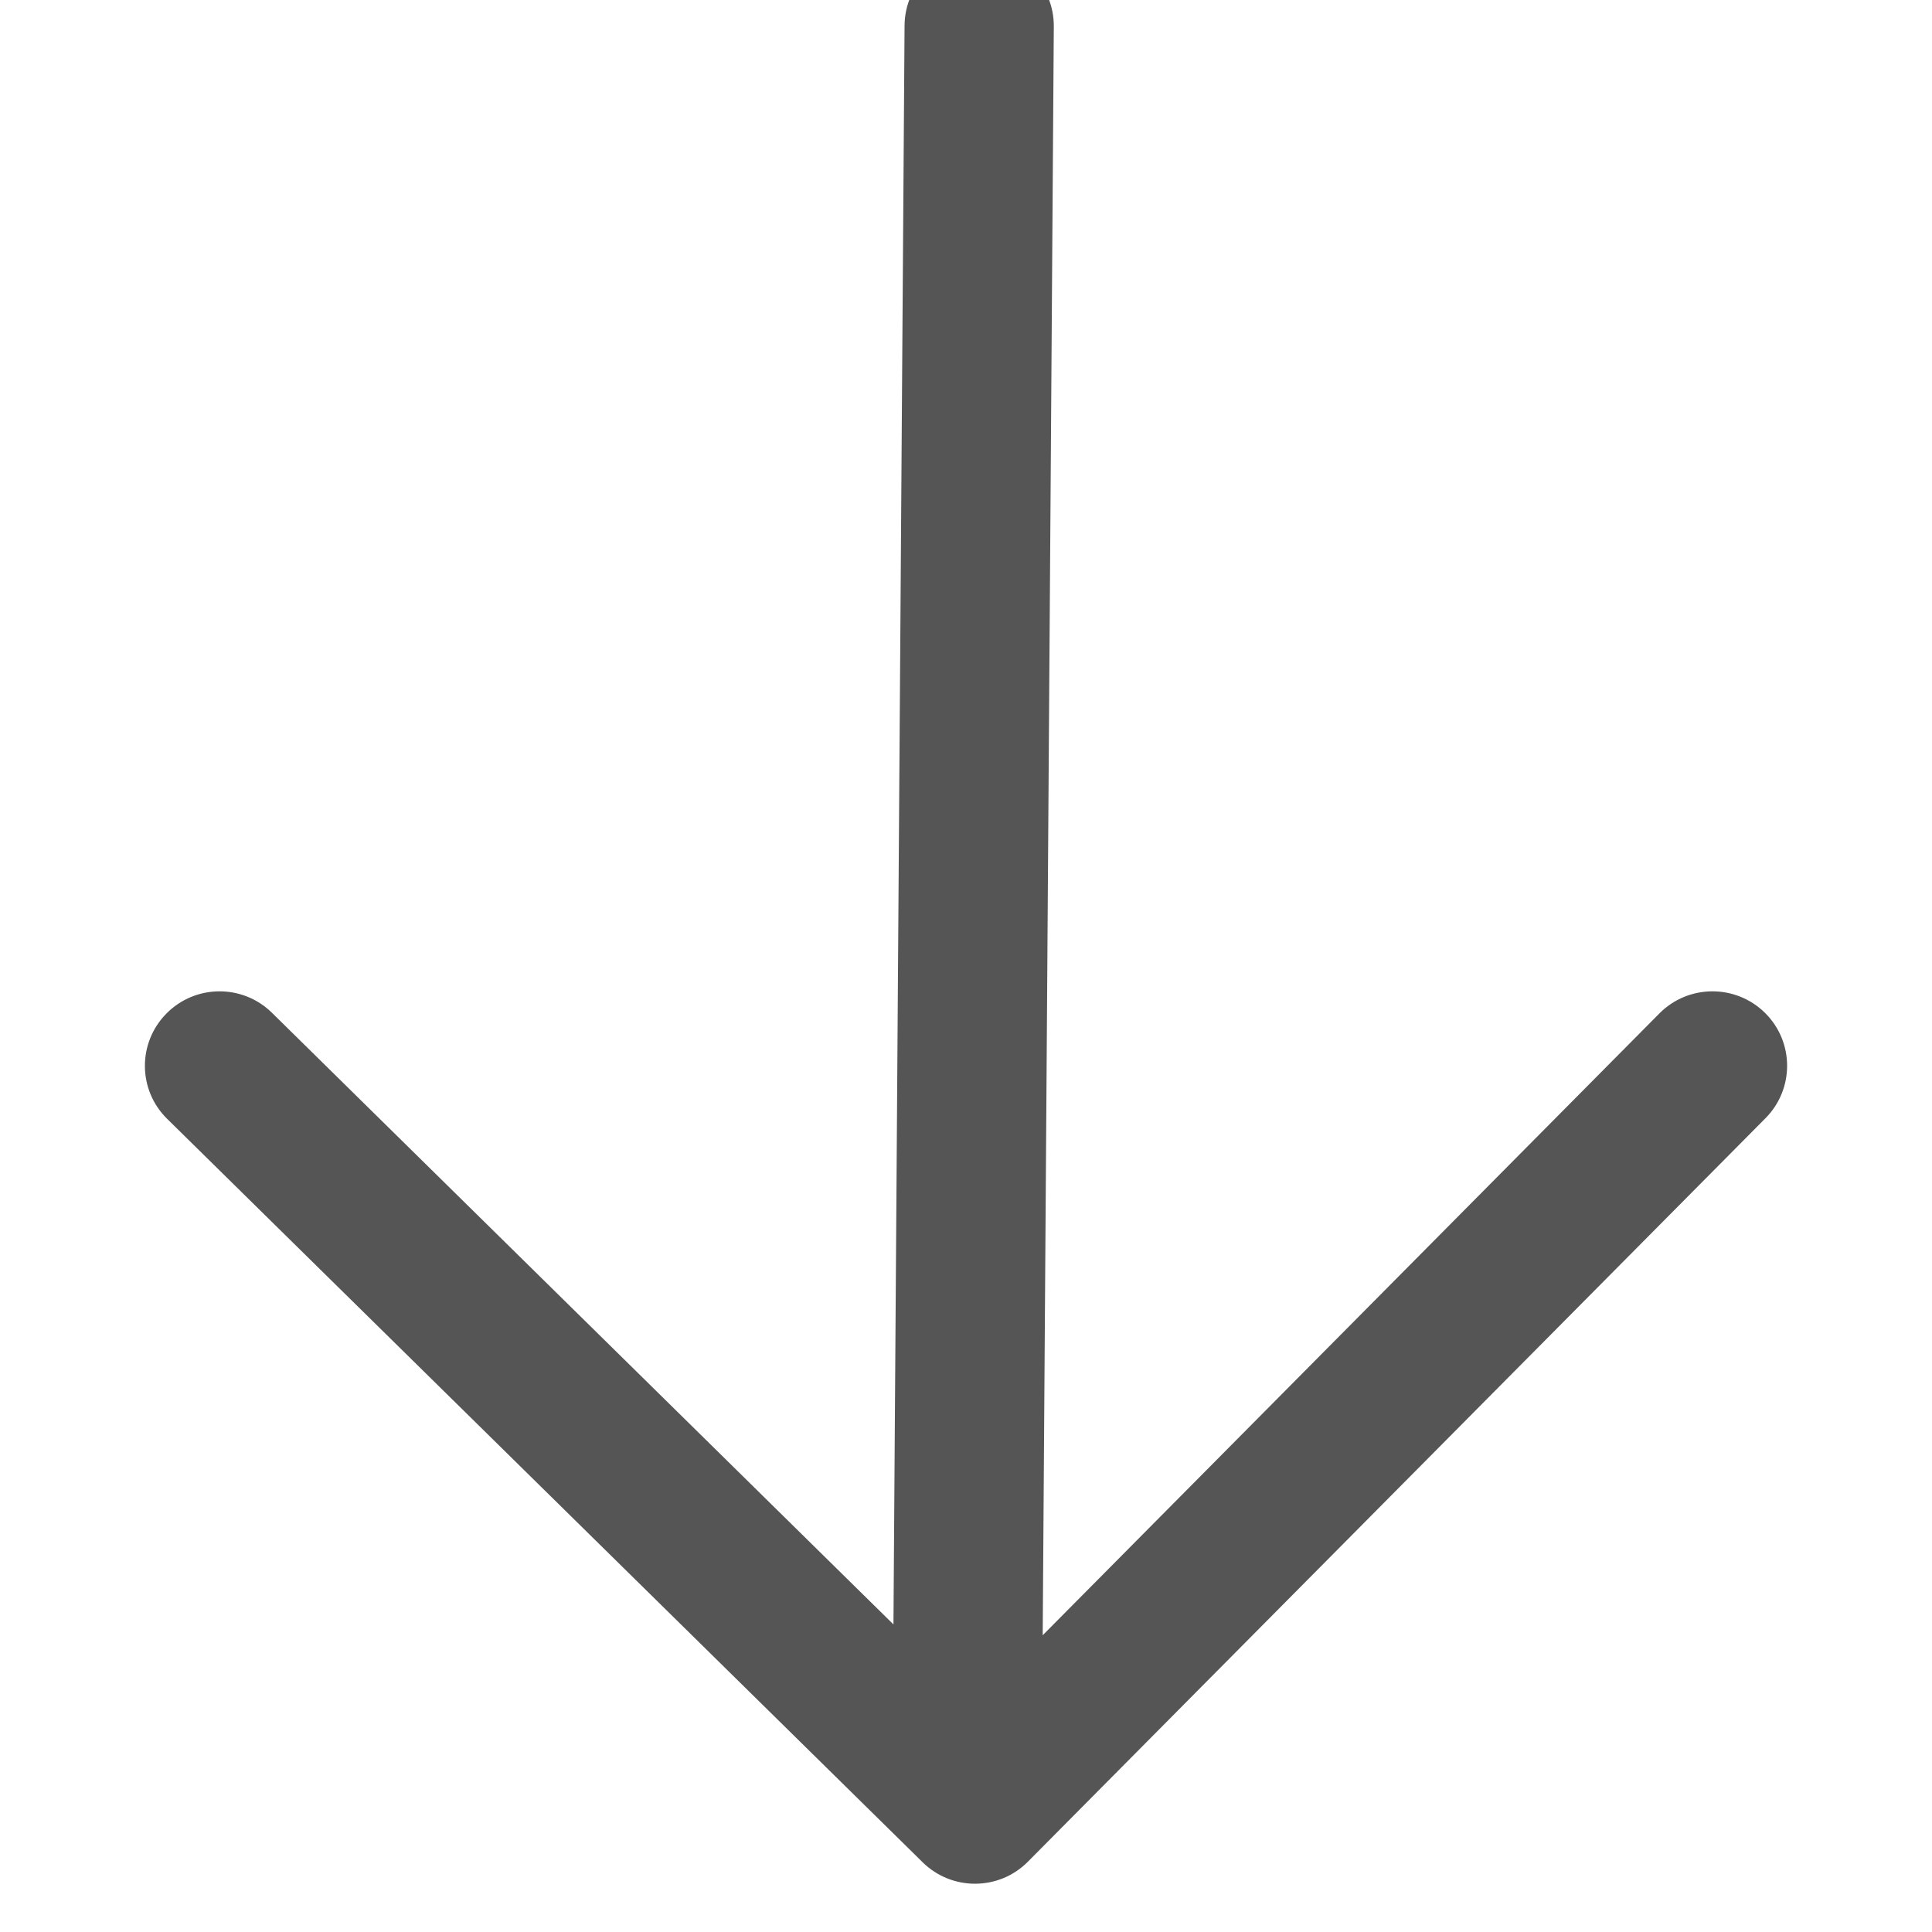
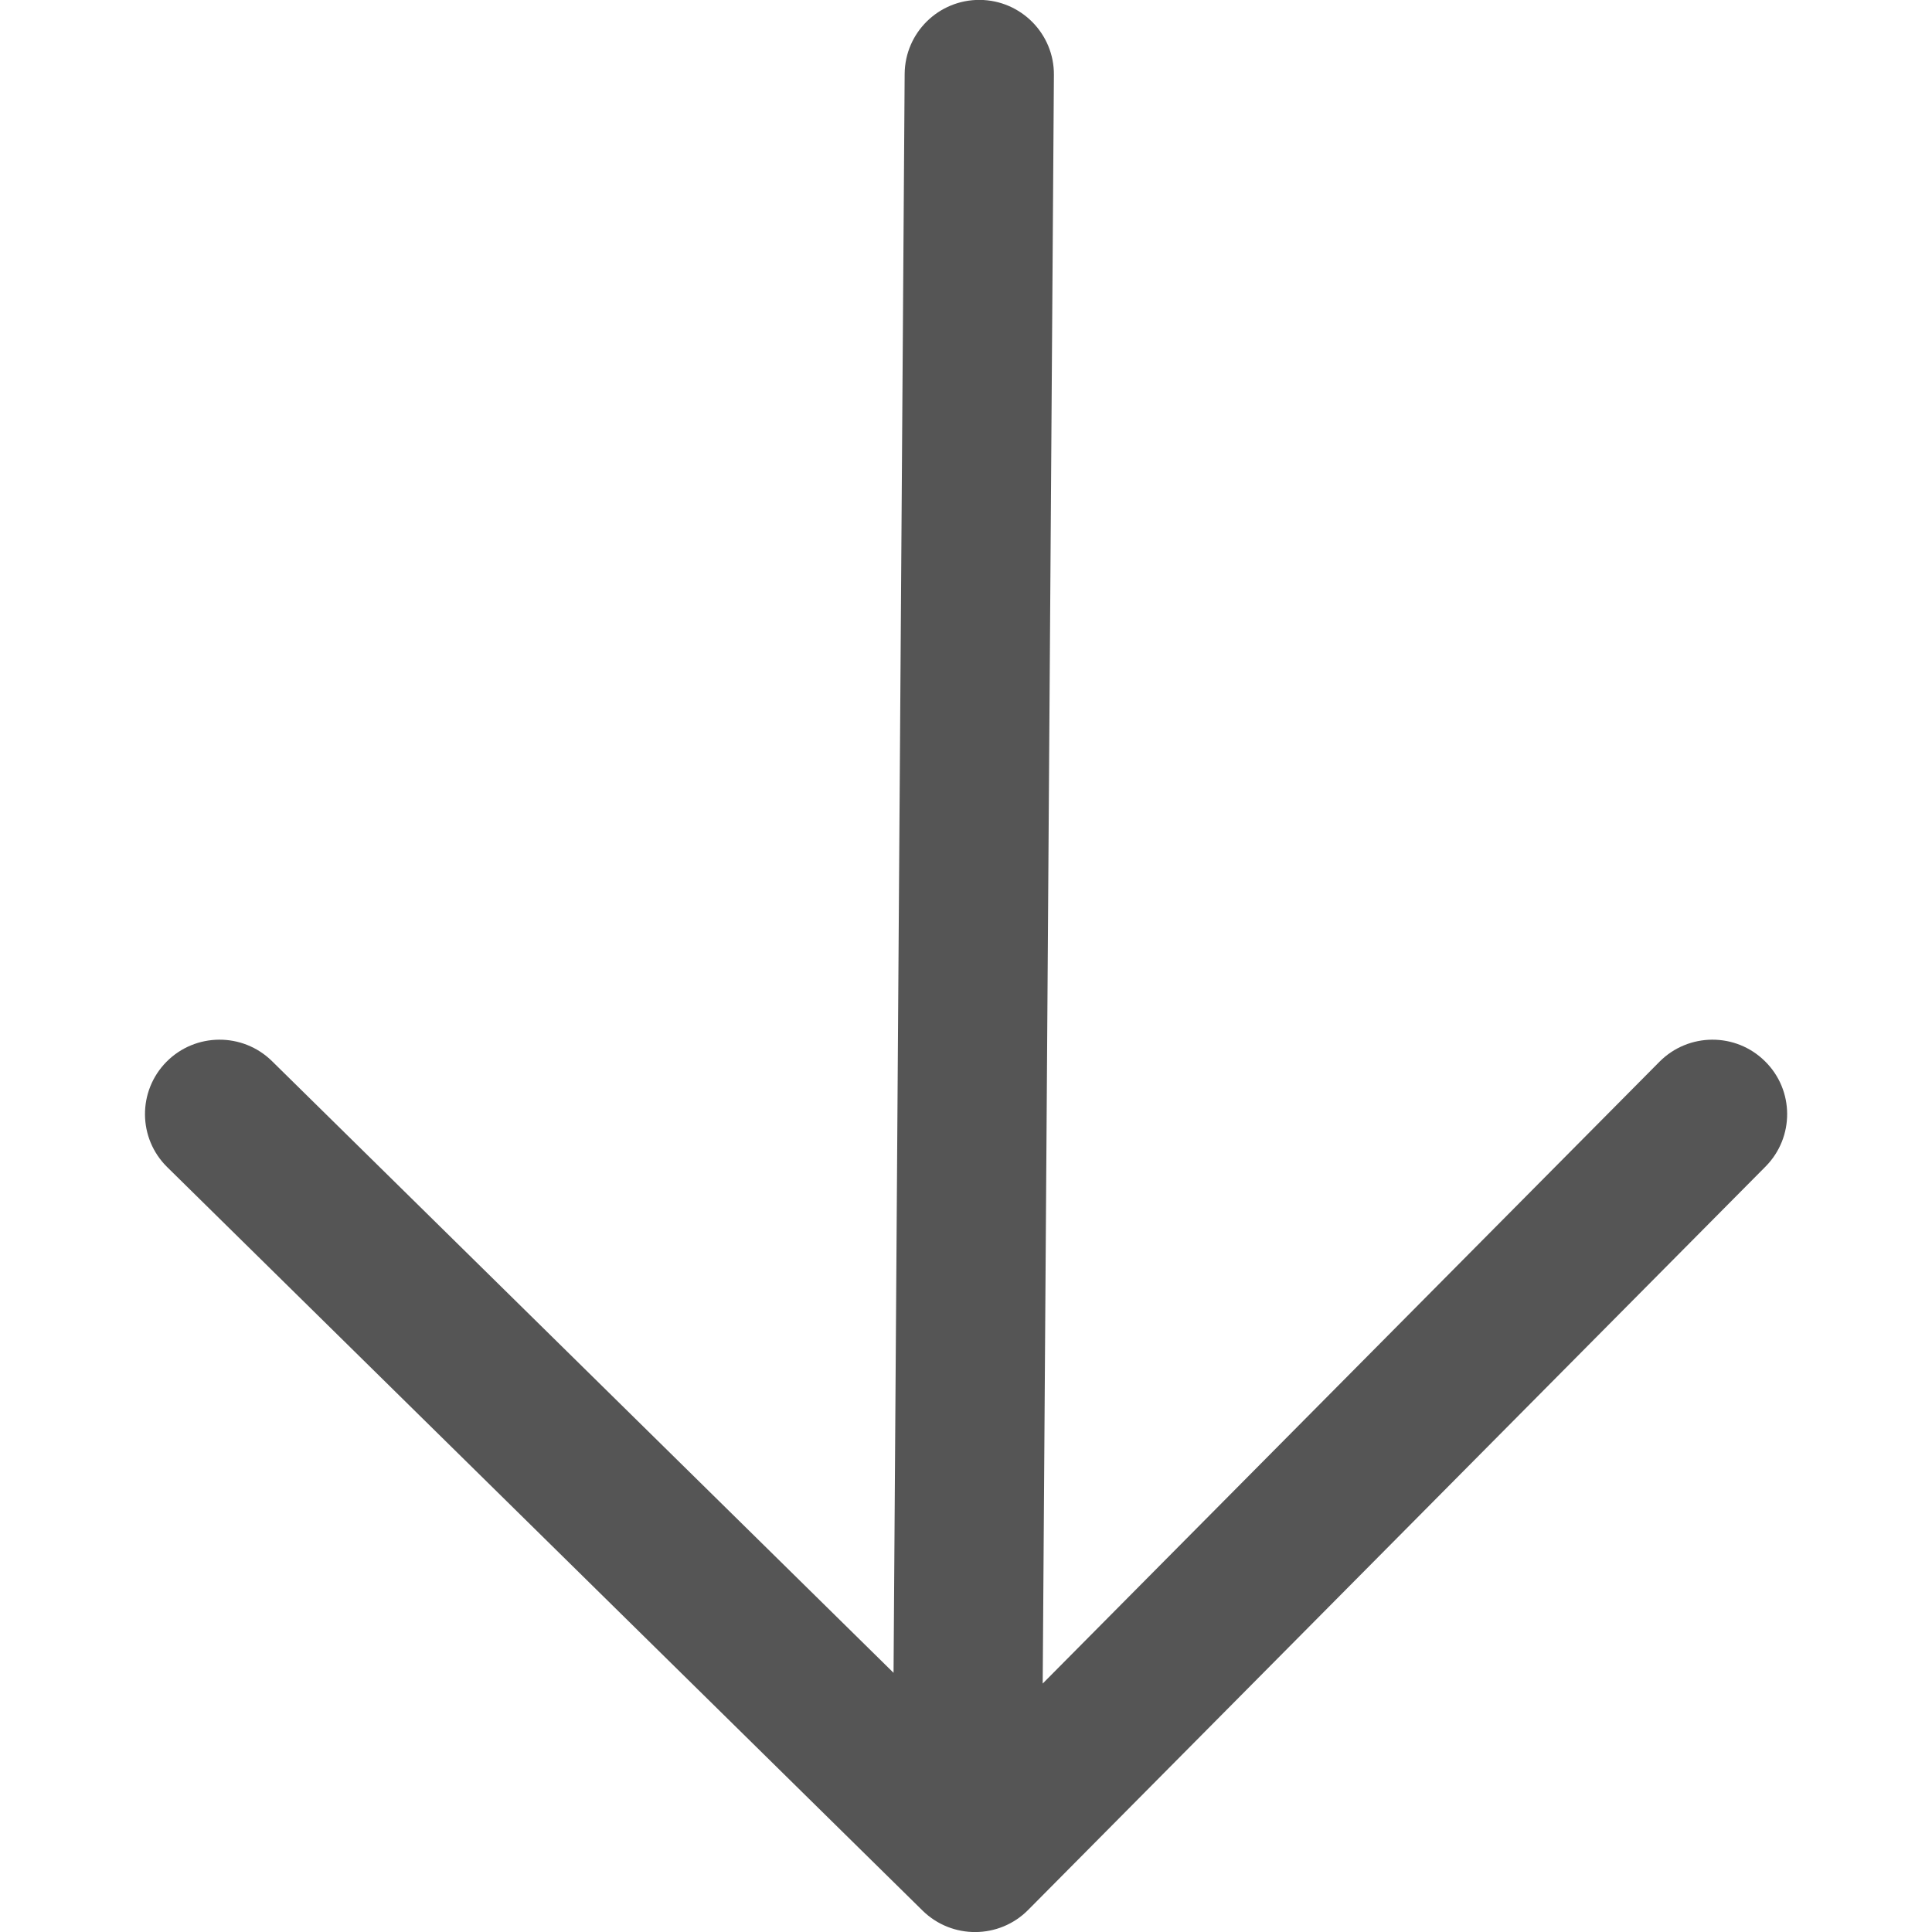
<svg xmlns="http://www.w3.org/2000/svg" width="20" height="20" viewBox="0 0 20 20">
-   <path fill="#555" d="M2.684,8.749 L19.236,8.864 C19.662,8.867 20.004,9.215 20.001,9.642 C19.998,10.069 19.651,10.412 19.225,10.409 L2.572,10.294 L9.009,16.678 C9.312,16.978 9.314,17.468 9.015,17.771 C8.716,18.074 8.228,18.077 7.925,17.777 L0.229,10.142 C-0.074,9.843 -0.077,9.354 0.222,9.051 L7.918,1.23 C8.217,0.926 8.705,0.923 9.008,1.223 C9.311,1.522 9.315,2.011 9.016,2.315 L2.684,8.749 Z" transform="rotate(-90 10 9.5)" />
+   <path fill="#555" d="M2.683,9.25 L19.235,9.365 C19.661,9.368 20.004,9.716 20.001,10.143 C19.998,10.569 19.65,10.913 19.225,10.91 L2.572,10.794 L9.009,17.179 C9.311,17.479 9.314,17.968 9.014,18.271 C8.715,18.575 8.227,18.577 7.924,18.277 L0.228,10.643 C-0.074,10.343 -0.077,9.855 0.221,9.551 L7.918,1.731 C8.217,1.427 8.705,1.424 9.008,1.723 C9.311,2.023 9.314,2.512 9.015,2.816 L2.683,9.25 Z" transform="rotate(-90 10 10)" />
</svg>
